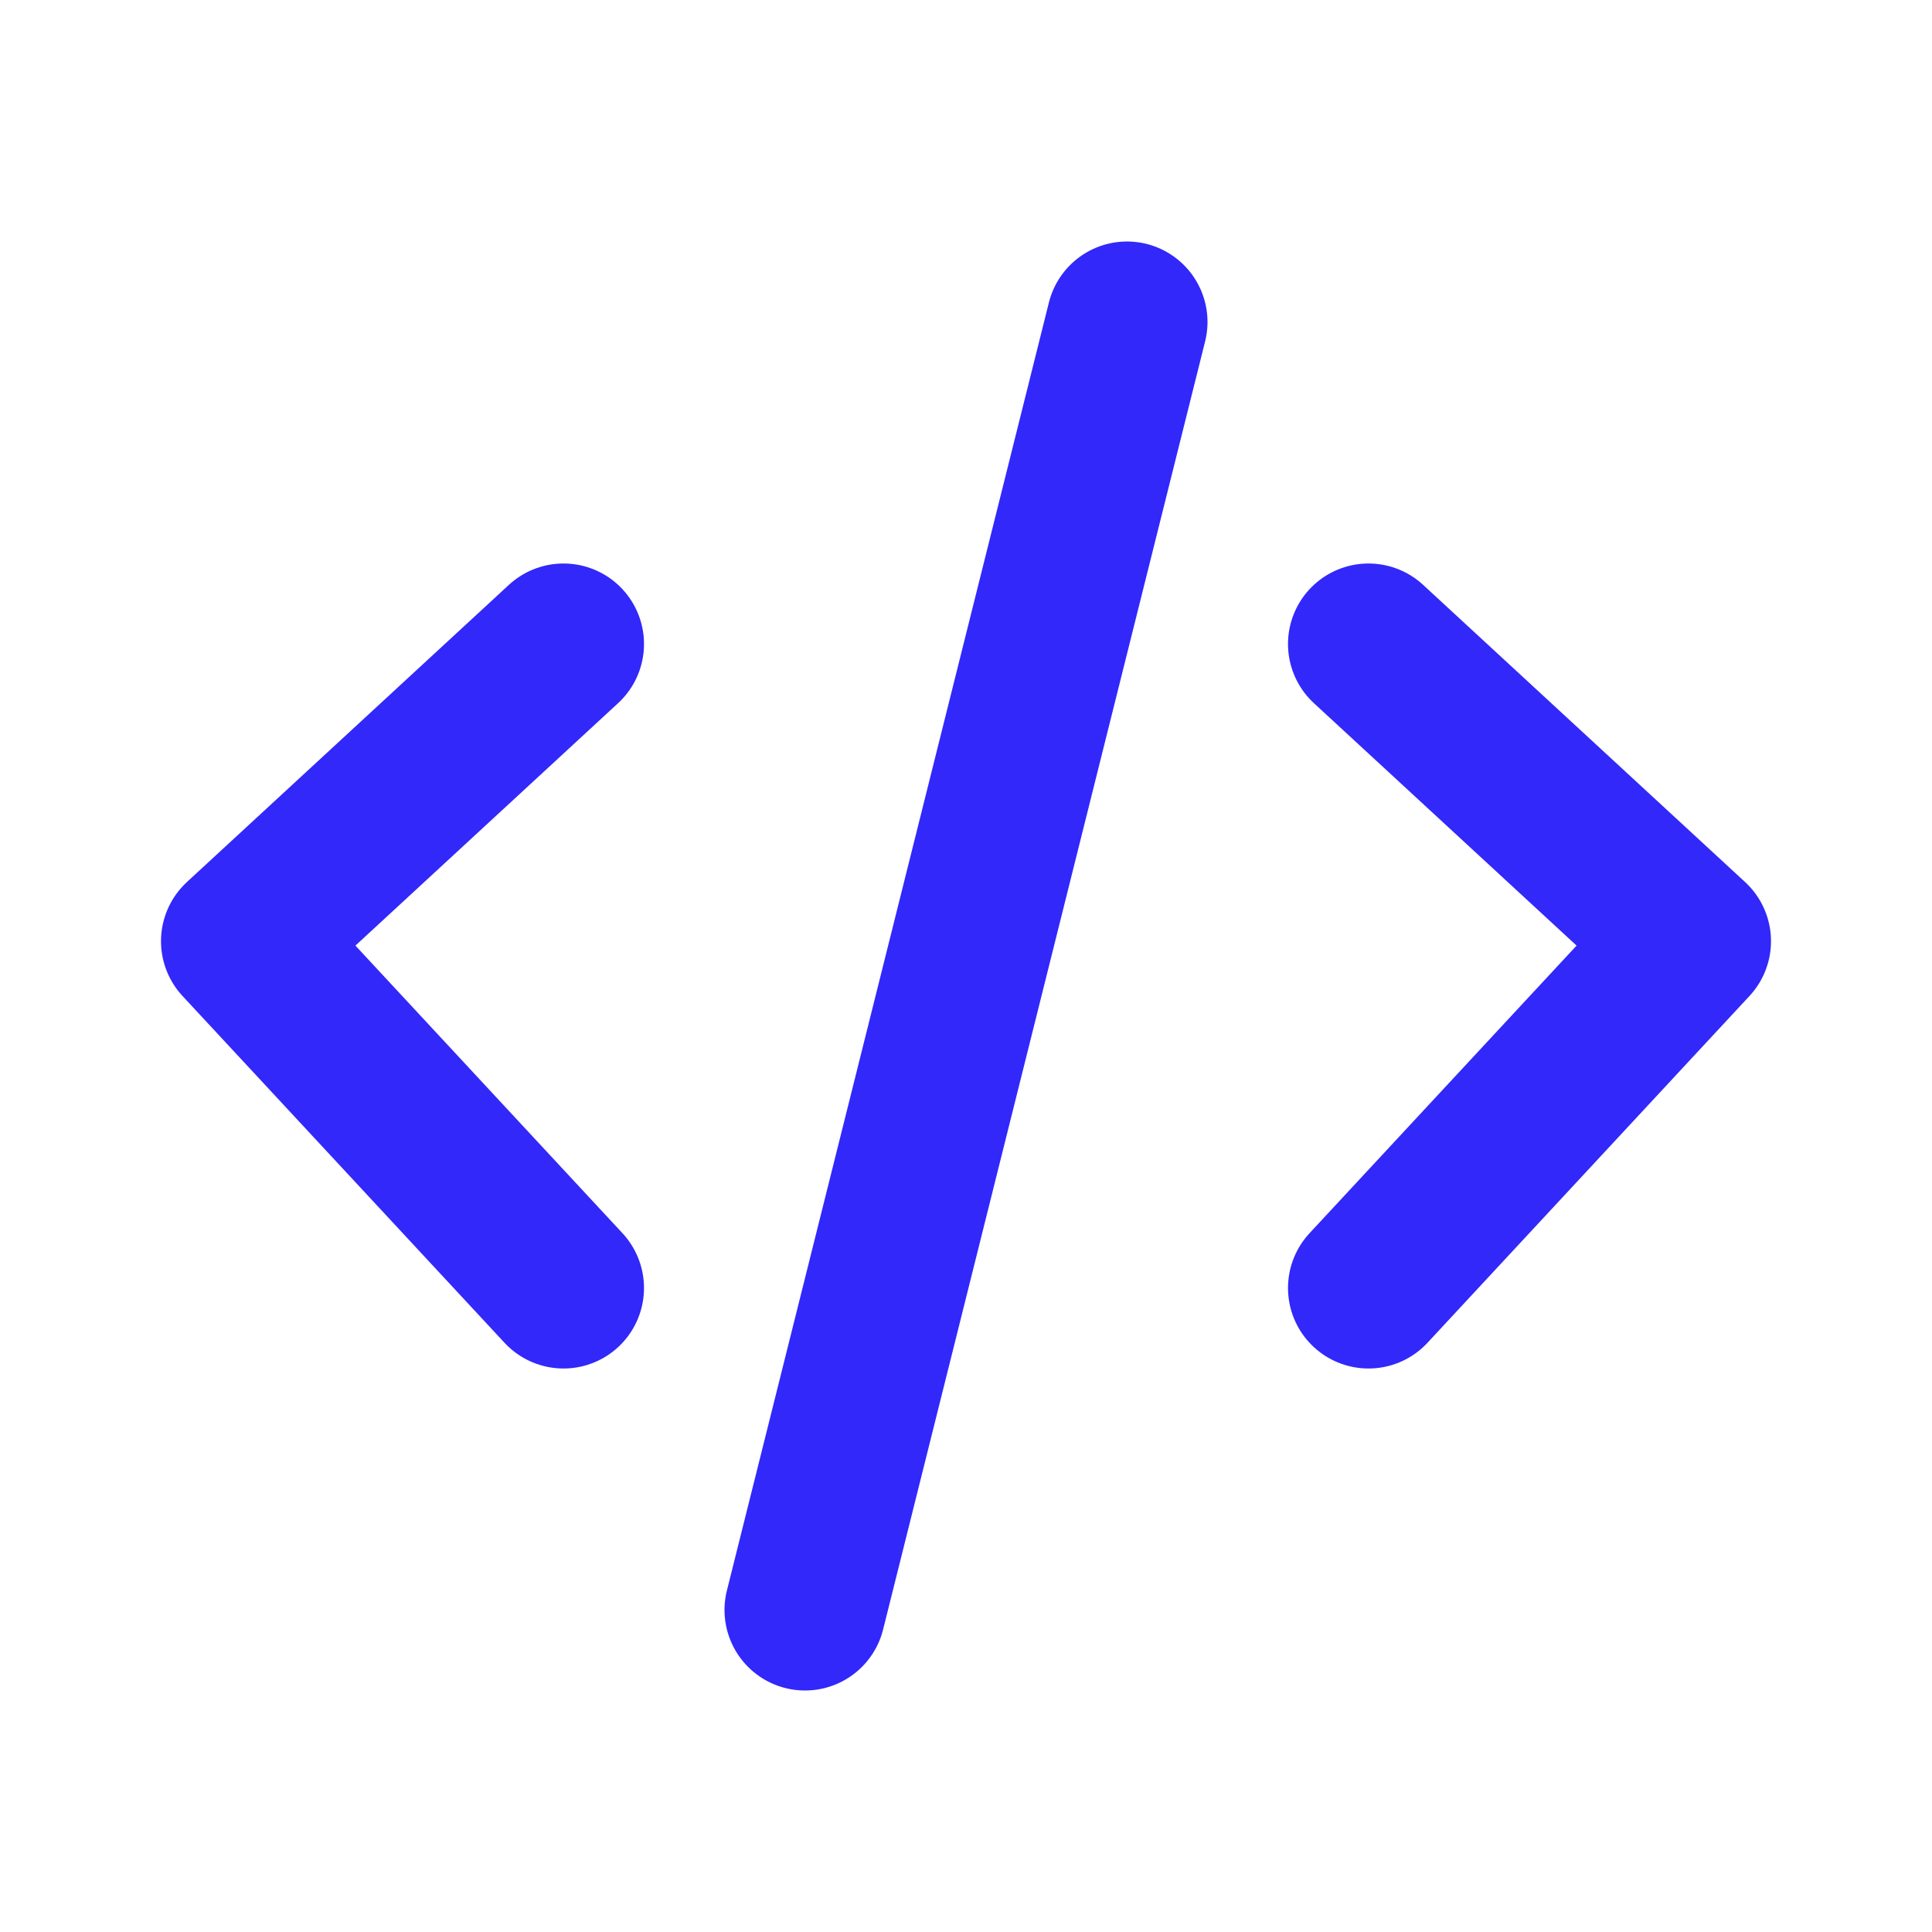
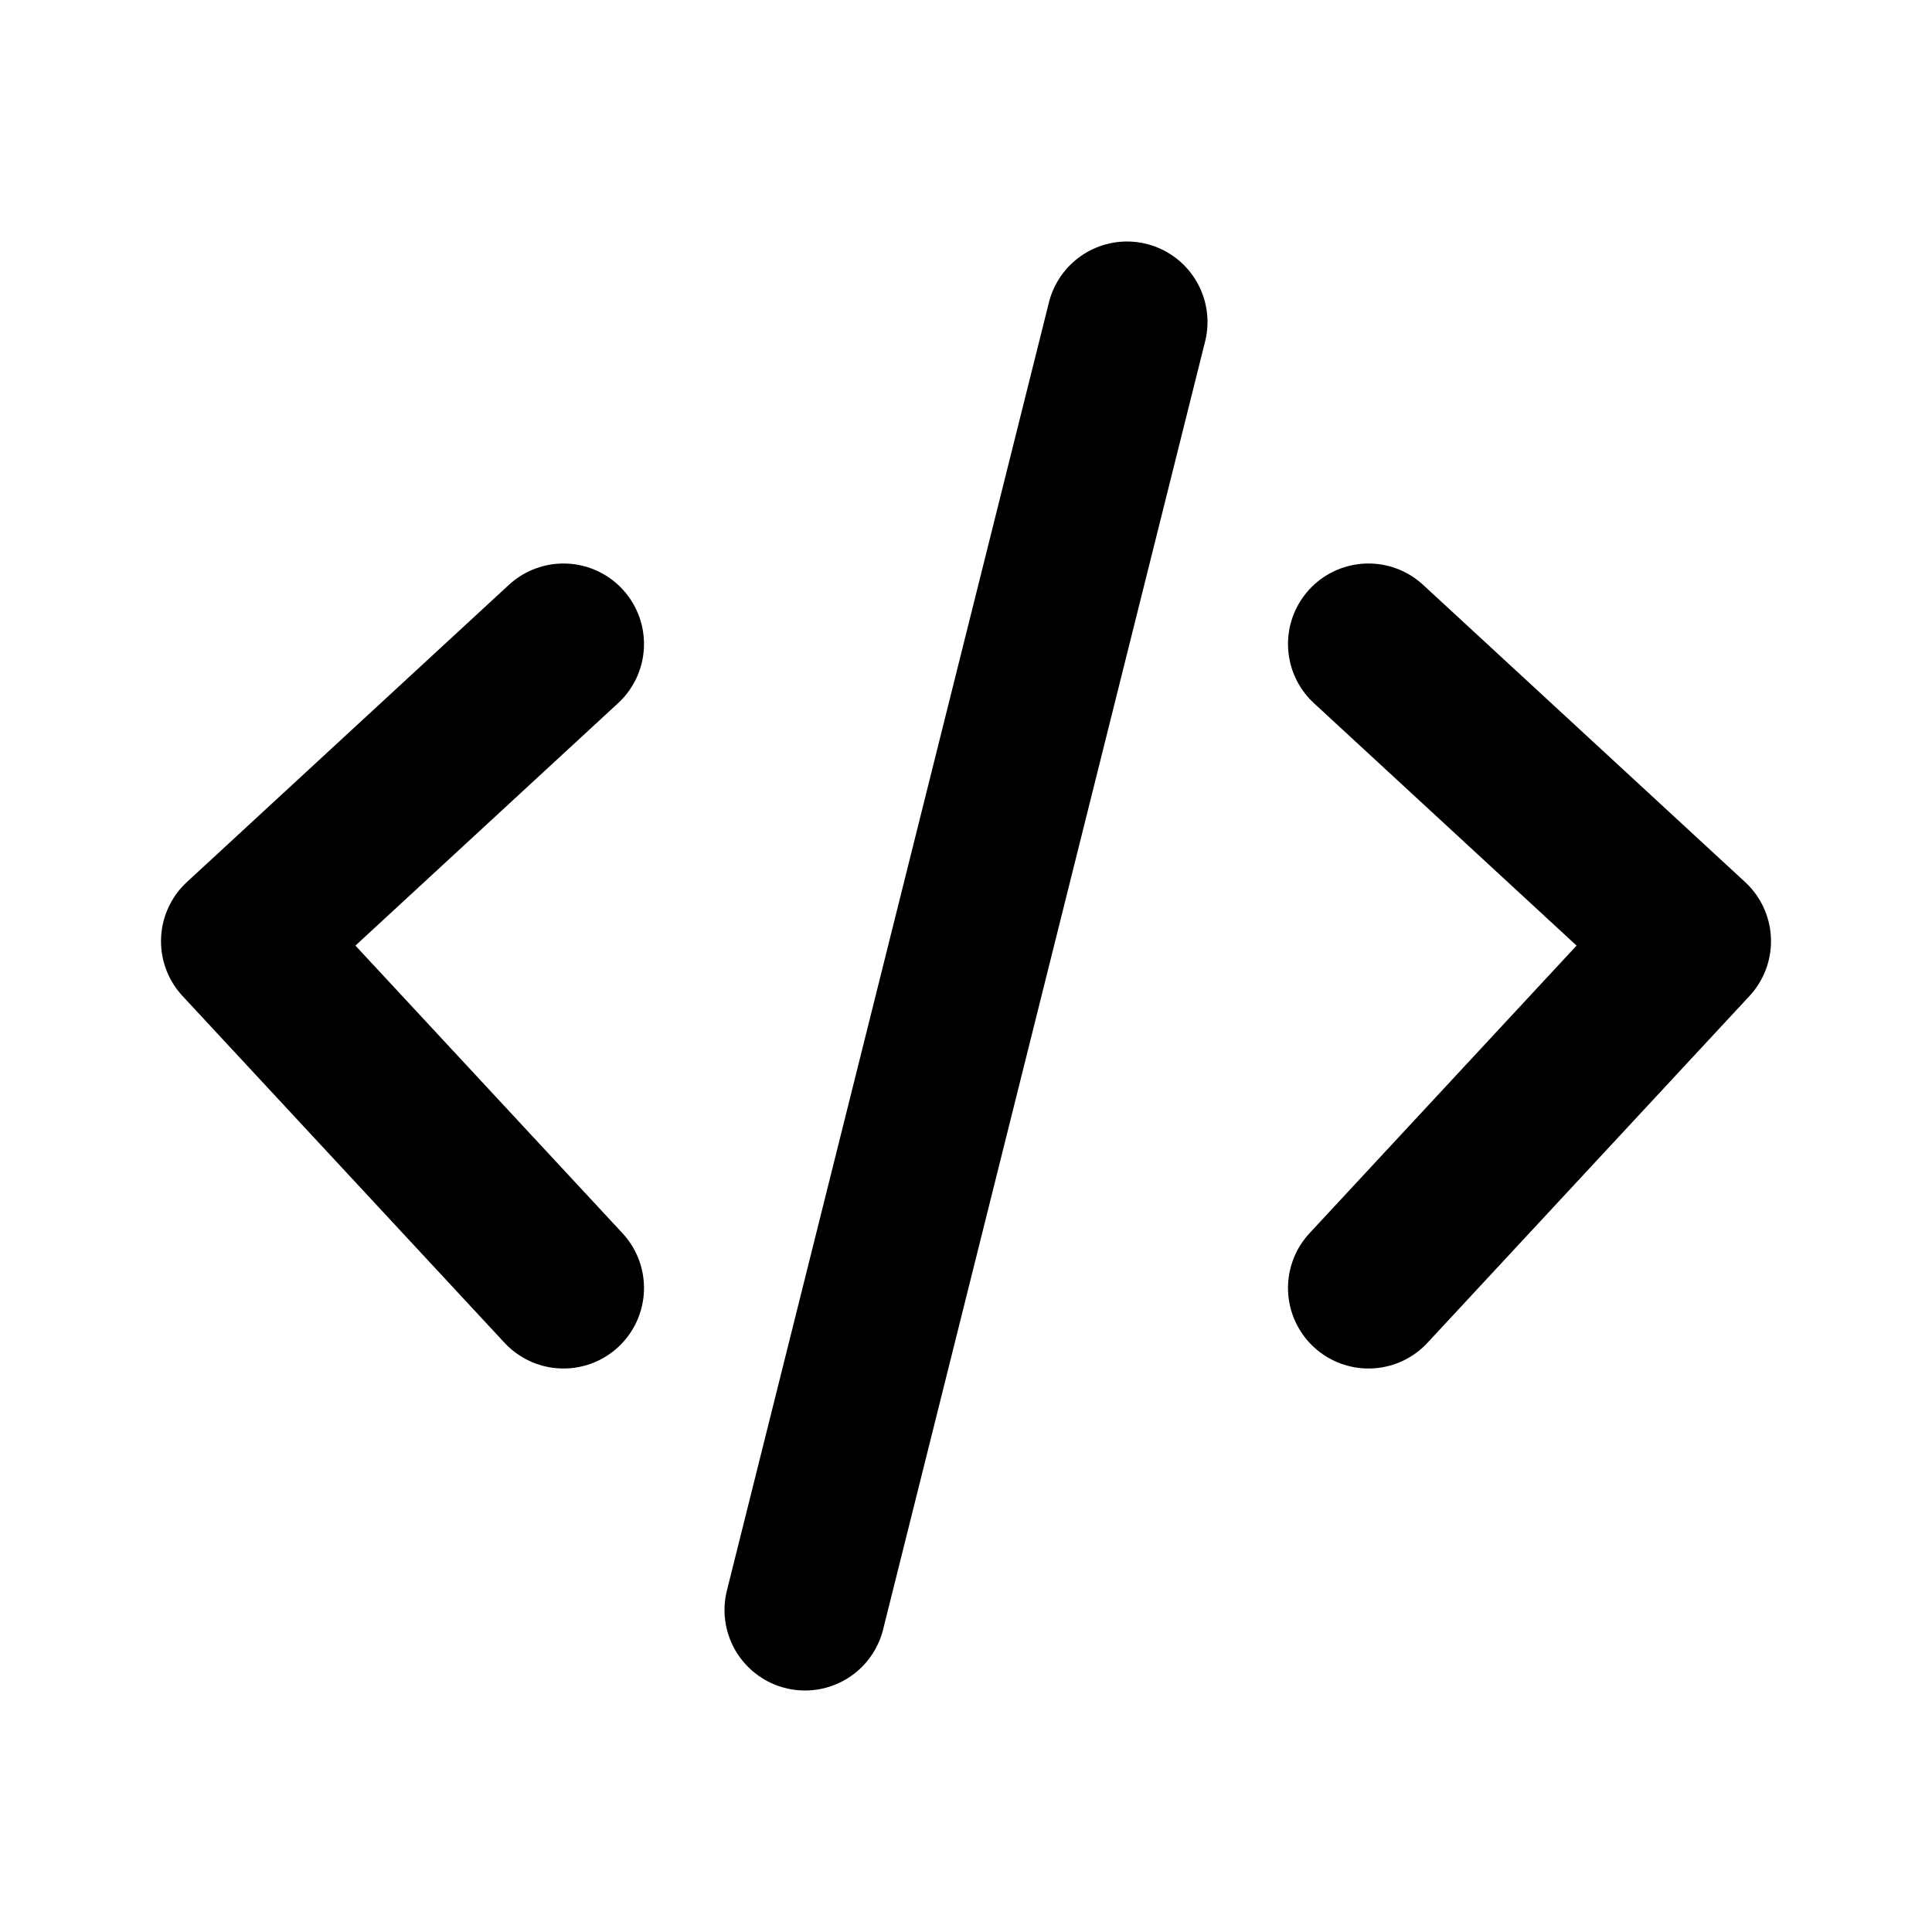
<svg xmlns="http://www.w3.org/2000/svg" width="800px" height="800px" viewBox="0 0 24 24" fill="none">
-   <path d="M7 8L3 11.692L7 16M17 8L21 11.692L17 16M14 4L10 20" stroke="#3228fa" stroke-width="2" stroke-linecap="round" stroke-linejoin="round" />
+   <path d="M7 8L3 11.692L7 16M17 8L21 11.692L17 16M14 4L10 20" stroke="#000000" stroke-width="2" stroke-linecap="round" stroke-linejoin="round" />
</svg>
